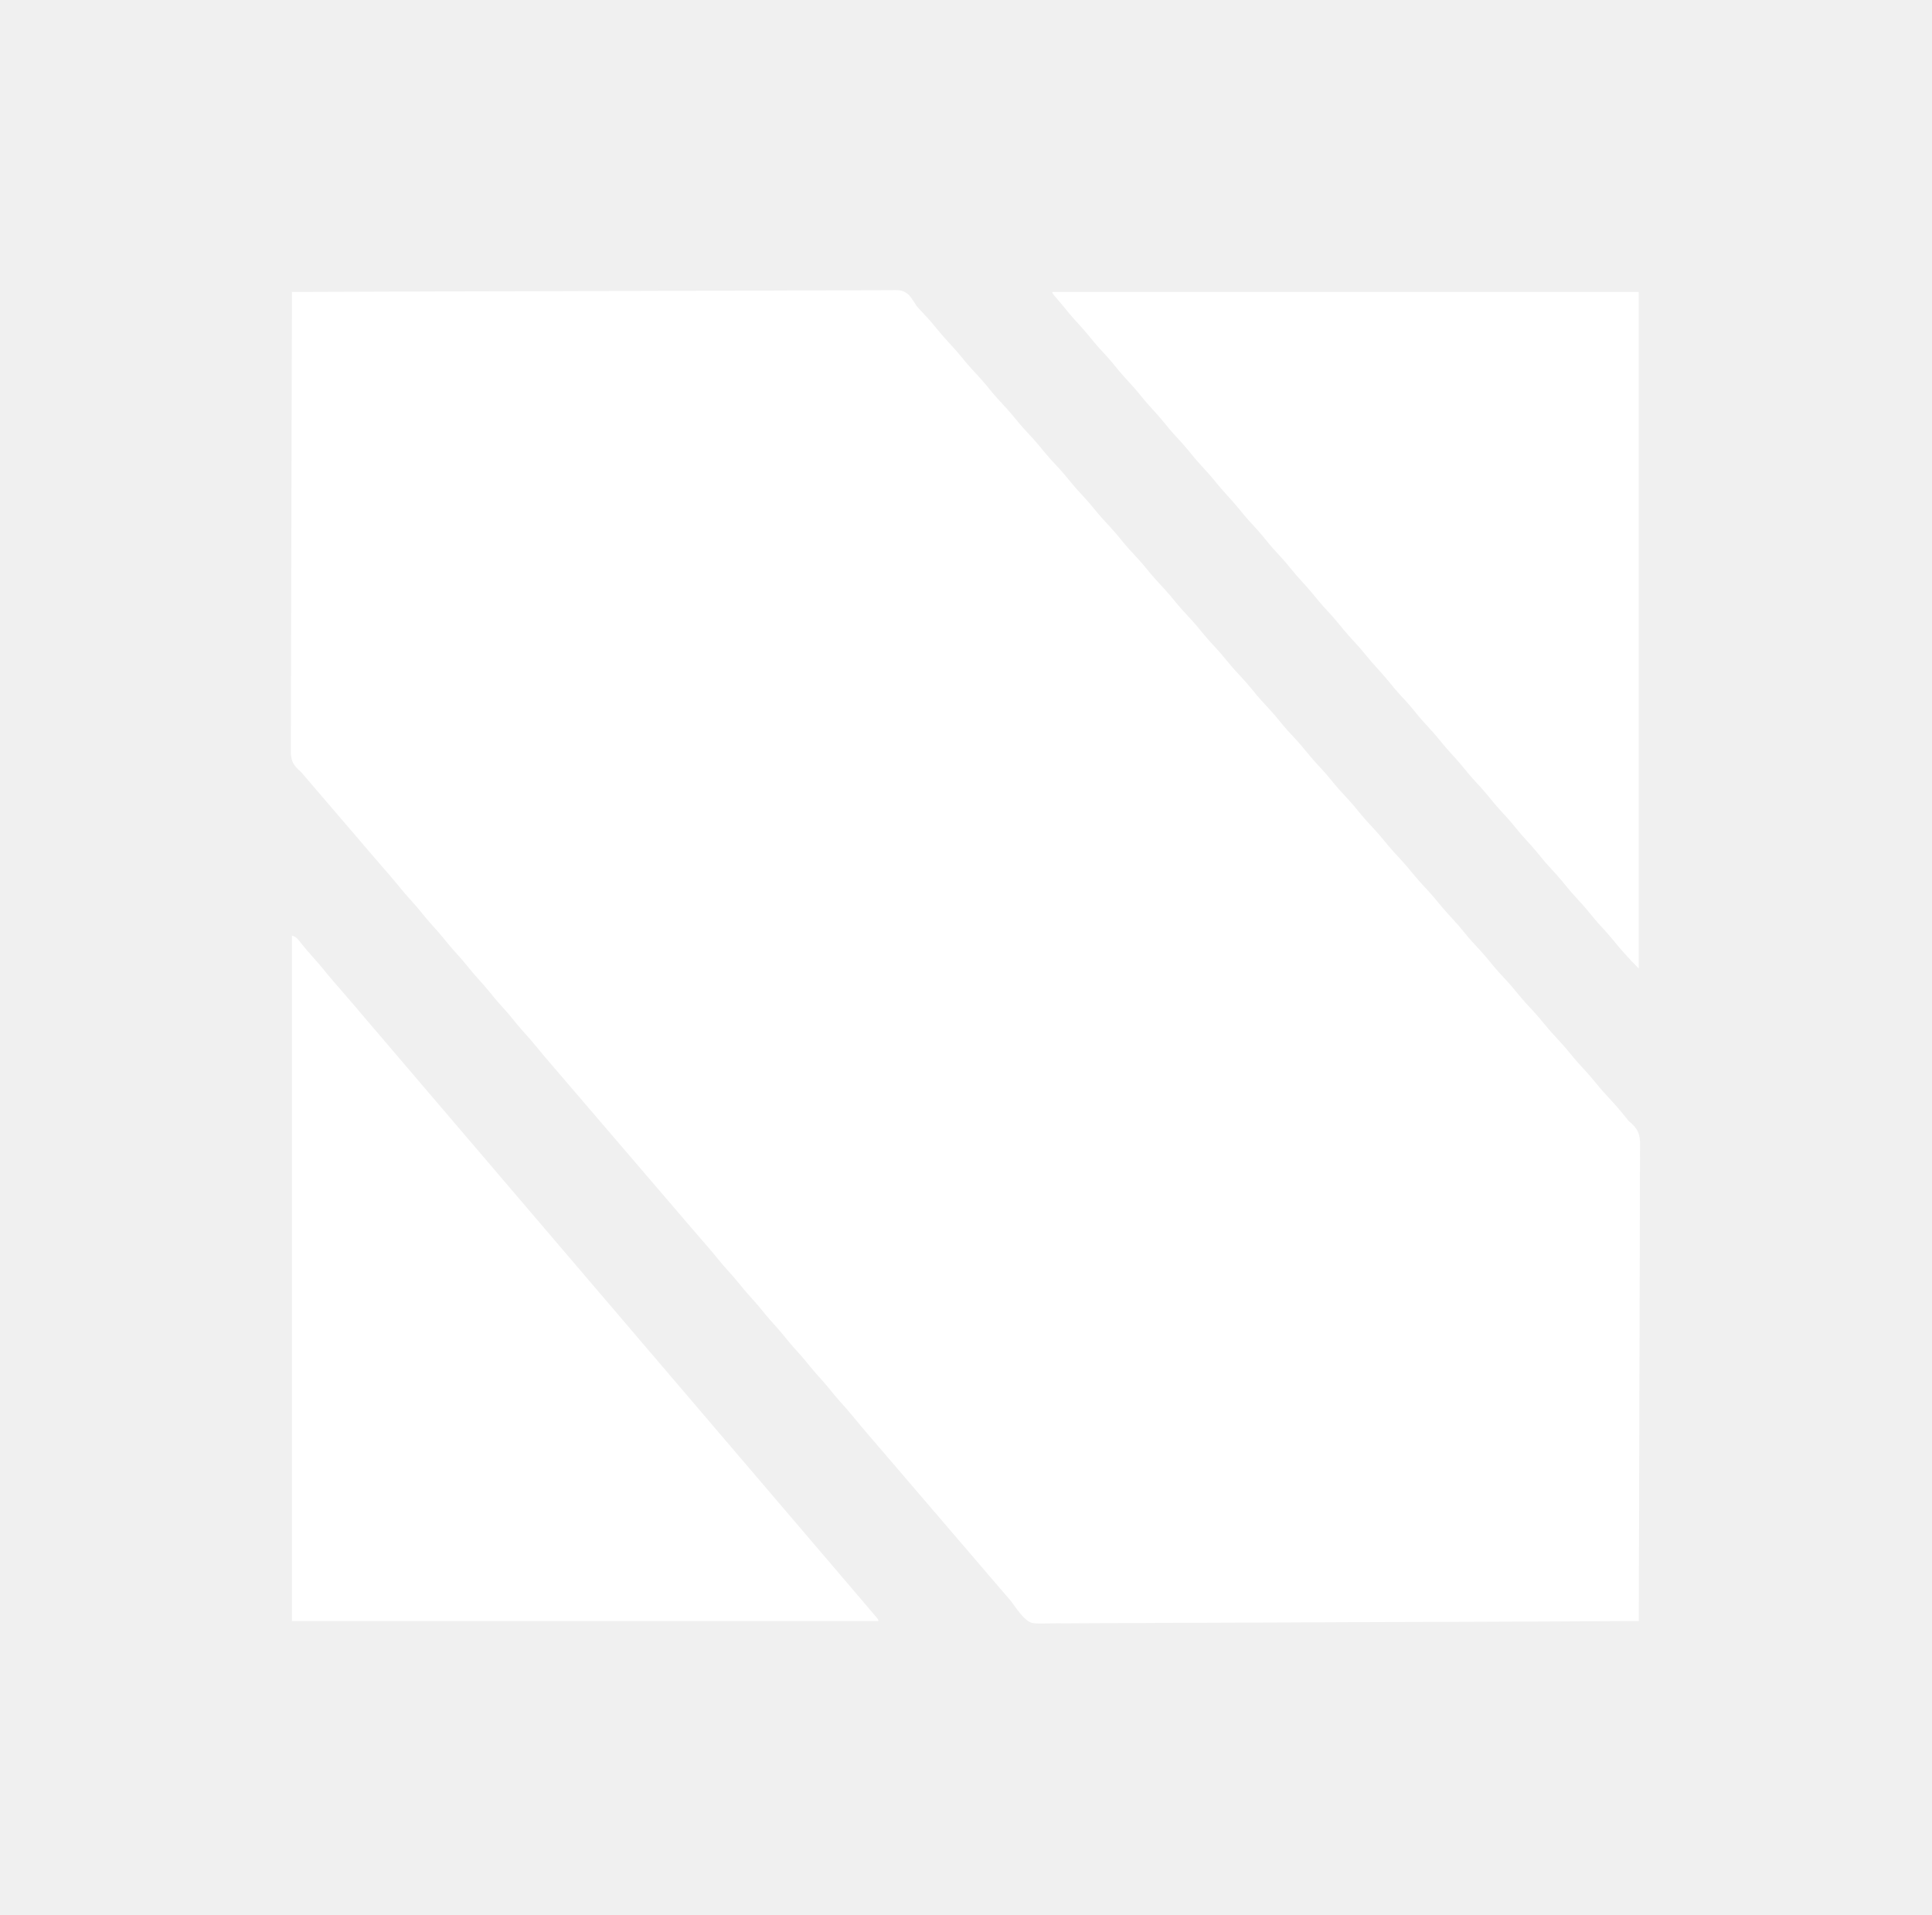
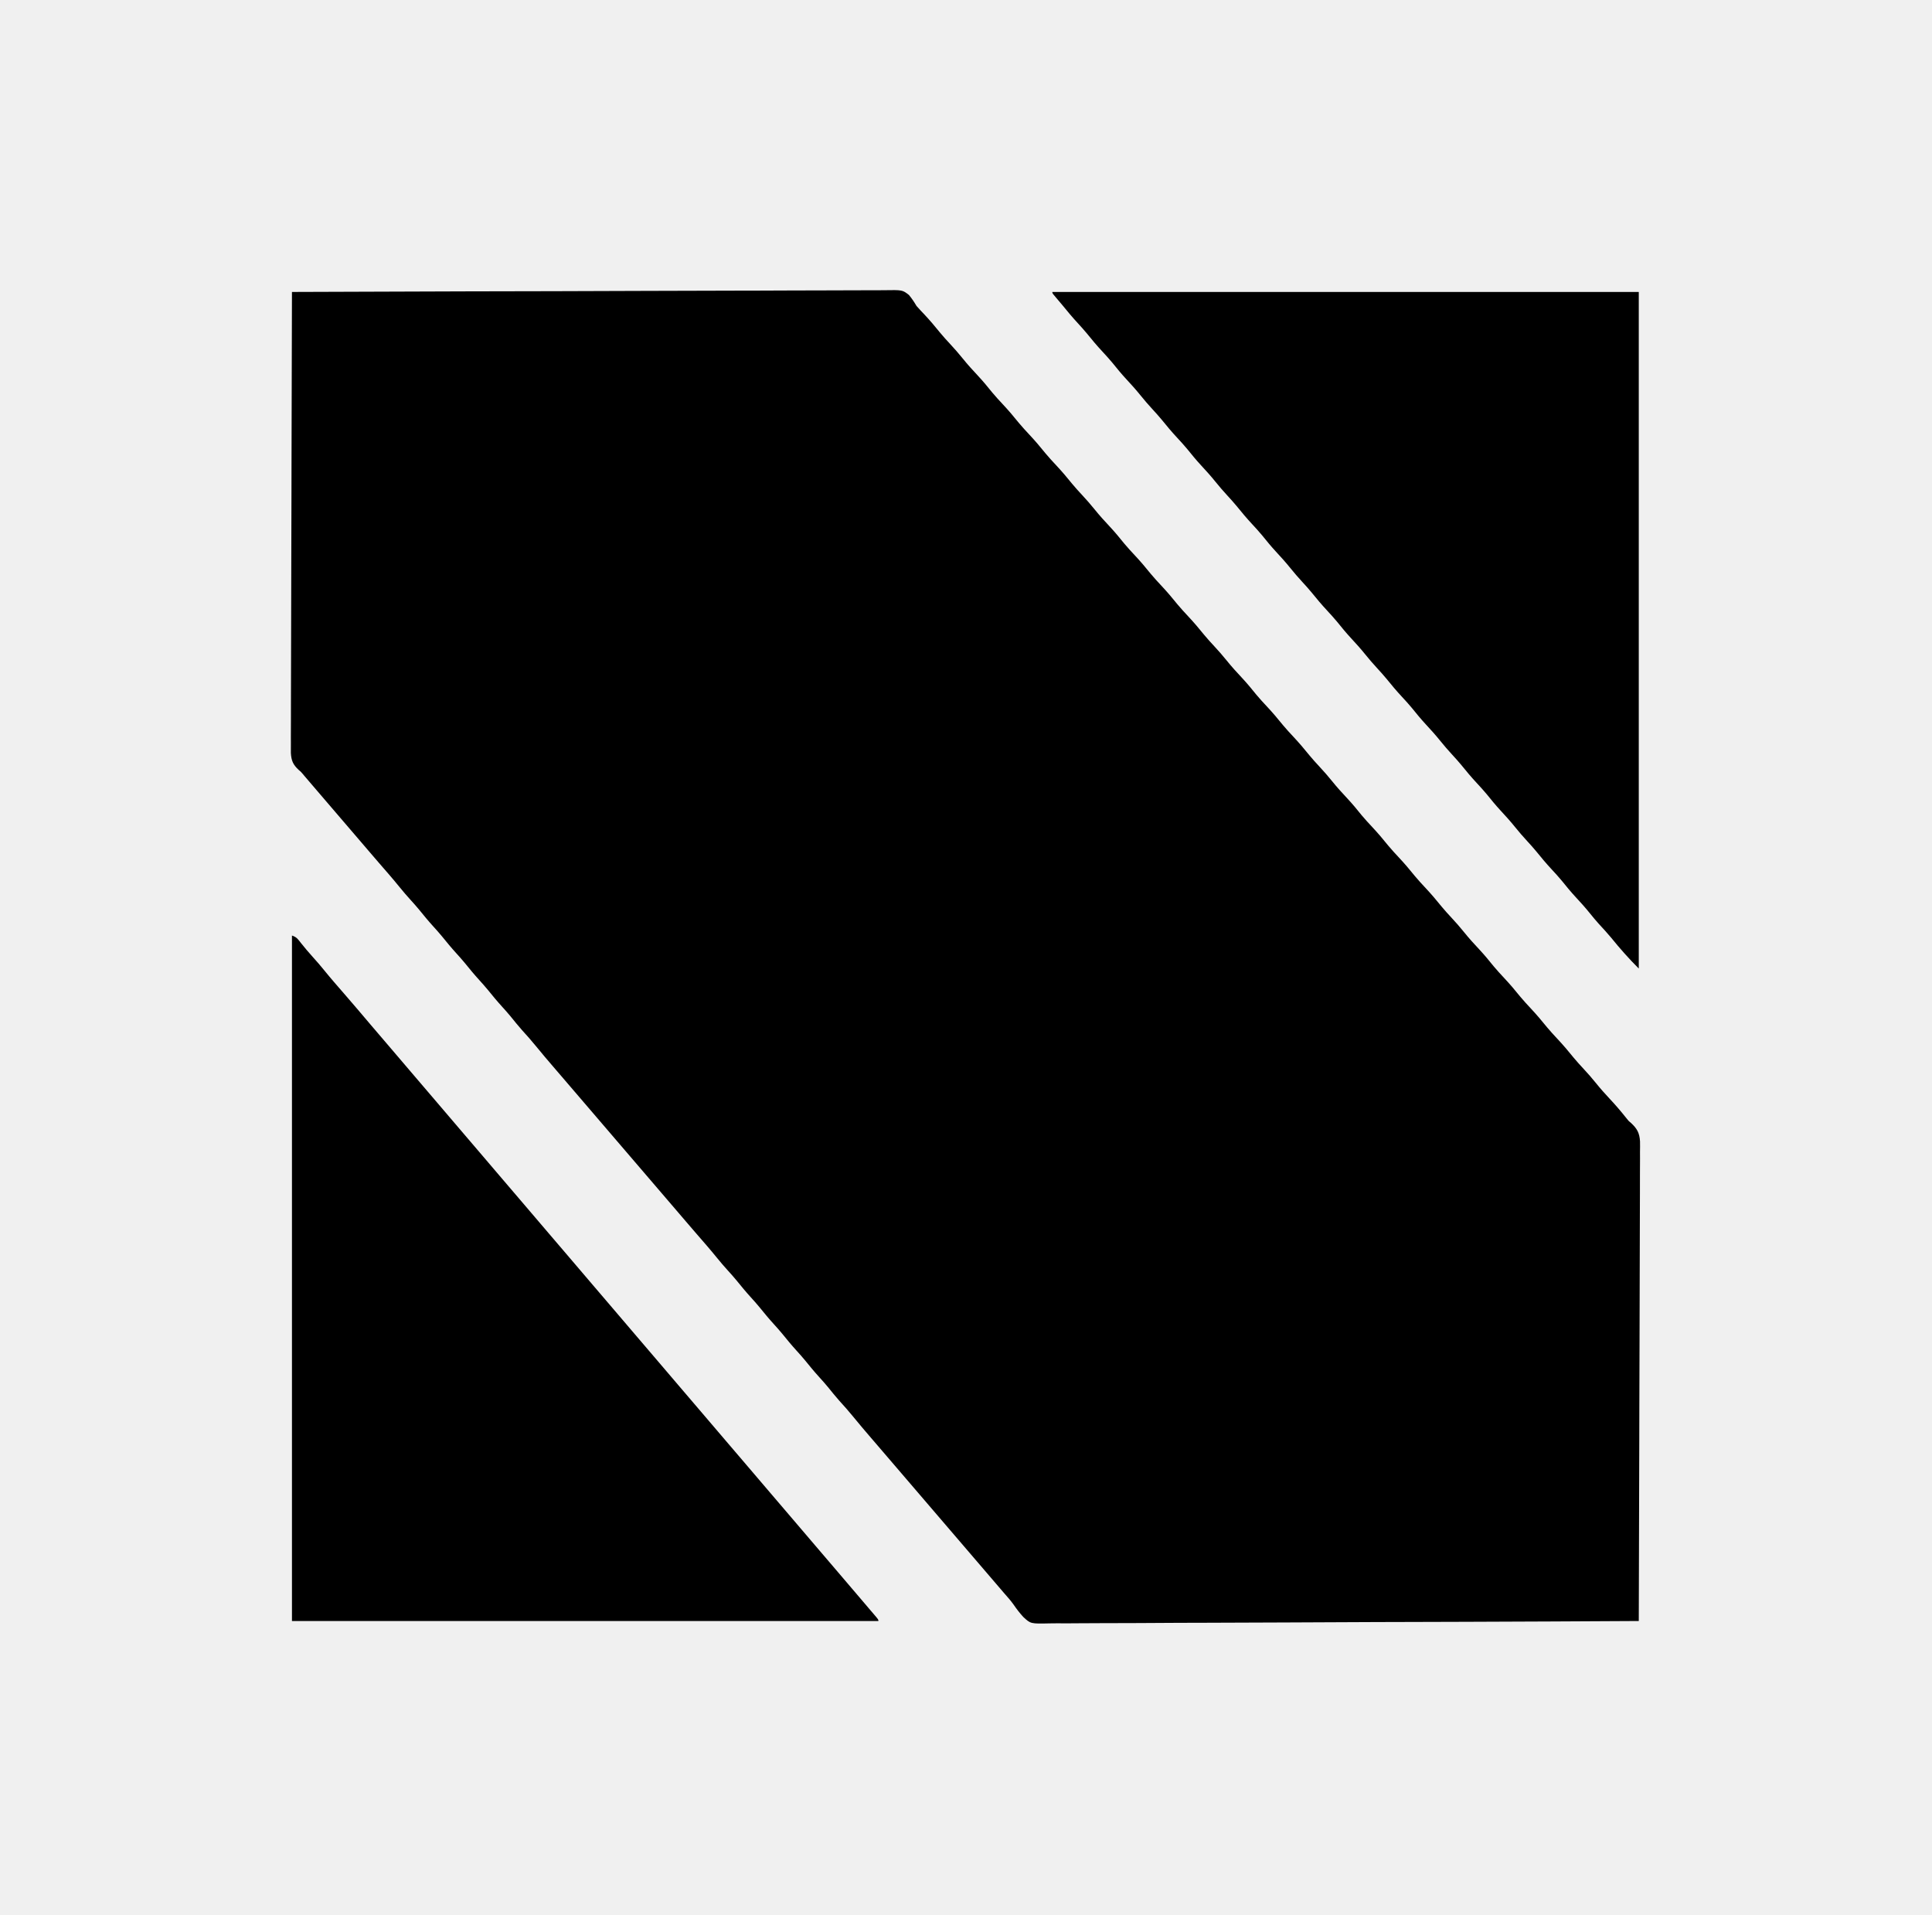
<svg xmlns="http://www.w3.org/2000/svg" version="1.1" width="1522" height="1508">
-   <path d="M0 0 C45.921 -0.188 91.841 -0.363 137.762 -0.466 C138.442 -0.467 139.121 -0.469 139.822 -0.47 C154.593 -0.503 169.364 -0.534 184.134 -0.562 C191.378 -0.575 198.622 -0.59 205.865 -0.604 C206.586 -0.606 207.307 -0.607 208.05 -0.609 C231.413 -0.655 254.777 -0.738 278.14 -0.839 C302.15 -0.943 326.159 -1.011 350.168 -1.033 C353.56 -1.036 356.951 -1.04 360.342 -1.044 C361.343 -1.045 361.343 -1.045 362.365 -1.046 C372.443 -1.058 382.521 -1.102 392.599 -1.163 C404.066 -1.232 415.532 -1.265 426.998 -1.249 C432.851 -1.241 438.702 -1.252 444.555 -1.311 C449.913 -1.365 455.269 -1.368 460.627 -1.33 C462.565 -1.325 464.504 -1.339 466.442 -1.374 C480.937 -1.617 480.937 -1.617 486.08 2.413 C488.358 5.173 490.184 7.925 492 11 C493.028 12.207 494.082 13.394 495.188 14.531 C495.654 15.026 496.12 15.52 496.6 16.03 C497.062 16.515 497.524 17 498 17.5 C502.463 22.257 506.638 27.165 510.723 32.254 C513.218 35.263 515.838 38.139 518.5 41 C521.952 44.709 525.265 48.485 528.438 52.438 C532.281 57.216 536.37 61.692 540.558 66.164 C544.46 70.353 548.073 74.722 551.656 79.188 C554.332 82.398 557.144 85.45 560 88.5 C564.438 93.239 568.591 98.121 572.656 103.188 C575.332 106.398 578.144 109.45 581 112.5 C585.438 117.239 589.591 122.121 593.656 127.188 C596.332 130.398 599.144 133.45 602 136.5 C606.459 141.261 610.638 146.165 614.723 151.254 C617.218 154.263 619.838 157.139 622.5 160 C625.952 163.709 629.265 167.485 632.438 171.438 C636.281 176.216 640.37 180.692 644.558 185.164 C648.46 189.353 652.073 193.722 655.656 198.188 C658.332 201.398 661.144 204.45 664 207.5 C668.438 212.239 672.591 217.121 676.656 222.188 C679.332 225.398 682.144 228.45 685 231.5 C689.438 236.239 693.591 241.121 697.656 246.188 C700.332 249.398 703.144 252.45 706 255.5 C710.459 260.261 714.638 265.165 718.723 270.254 C721.218 273.263 723.838 276.139 726.5 279 C729.952 282.709 733.265 286.485 736.438 290.438 C740.281 295.216 744.37 299.692 748.558 304.164 C752.46 308.353 756.073 312.722 759.656 317.188 C762.332 320.398 765.144 323.45 768 326.5 C772.438 331.239 776.591 336.121 780.656 341.188 C783.332 344.398 786.144 347.45 789 350.5 C793.459 355.261 797.638 360.165 801.723 365.254 C804.218 368.263 806.838 371.139 809.5 374 C812.952 377.709 816.265 381.485 819.438 385.438 C823.281 390.216 827.37 394.692 831.558 399.164 C835.46 403.353 839.073 407.722 842.656 412.188 C845.332 415.398 848.144 418.45 851 421.5 C855.438 426.239 859.591 431.121 863.656 436.188 C866.332 439.398 869.144 442.45 872 445.5 C876.438 450.239 880.591 455.121 884.656 460.188 C887.332 463.398 890.144 466.45 893 469.5 C897.459 474.261 901.638 479.165 905.723 484.254 C908.218 487.263 910.838 490.139 913.5 493 C916.952 496.709 920.265 500.485 923.438 504.438 C927.281 509.216 931.37 513.692 935.558 518.164 C939.46 522.353 943.073 526.722 946.656 531.188 C949.332 534.398 952.144 537.45 955 540.5 C959.438 545.239 963.591 550.121 967.656 555.188 C970.332 558.398 973.144 561.45 976 564.5 C980.438 569.239 984.591 574.121 988.656 579.188 C991.332 582.398 994.144 585.45 997 588.5 C1001.459 593.261 1005.638 598.165 1009.723 603.254 C1012.218 606.263 1014.838 609.139 1017.5 612 C1020.952 615.709 1024.265 619.485 1027.438 623.438 C1030.803 627.622 1034.332 631.583 1038 635.5 C1042.434 640.236 1046.636 645.087 1050.672 650.172 C1052.813 652.931 1052.813 652.931 1054.944 654.693 C1059.731 659.169 1061.554 662.537 1061.984 669.12 C1062.047 671.982 1062.009 674.837 1061.962 677.698 C1061.966 679.294 1061.973 680.89 1061.983 682.486 C1062.001 686.856 1061.969 691.224 1061.929 695.594 C1061.894 700.311 1061.906 705.029 1061.912 709.747 C1061.916 717.915 1061.891 726.083 1061.846 734.252 C1061.781 746.062 1061.76 757.872 1061.75 769.682 C1061.732 788.845 1061.679 808.007 1061.604 827.169 C1061.53 845.781 1061.473 864.393 1061.439 883.005 C1061.437 884.152 1061.435 885.3 1061.433 886.482 C1061.423 892.24 1061.413 897.997 1061.403 903.755 C1061.32 951.503 1061.179 999.252 1061 1047 C1015.327 1047.257 969.653 1047.496 923.979 1047.635 C923.303 1047.637 922.627 1047.639 921.93 1047.641 C907.231 1047.686 892.533 1047.728 877.834 1047.766 C870.626 1047.785 863.417 1047.804 856.209 1047.824 C855.491 1047.826 854.774 1047.828 854.035 1047.83 C830.796 1047.894 807.558 1048.006 784.32 1048.144 C760.433 1048.286 736.547 1048.378 712.661 1048.409 C709.285 1048.413 705.909 1048.418 702.533 1048.423 C701.536 1048.425 701.536 1048.425 700.52 1048.426 C689.177 1048.445 677.836 1048.525 666.494 1048.619 C656.405 1048.698 646.317 1048.722 636.228 1048.703 C630.407 1048.693 624.588 1048.708 618.767 1048.788 C613.433 1048.861 608.103 1048.865 602.768 1048.813 C600.843 1048.807 598.918 1048.826 596.994 1048.873 C581.923 1049.221 581.923 1049.221 576.103 1043.788 C573.243 1040.702 570.773 1037.408 568.388 1033.946 C566.117 1030.761 563.522 1027.869 560.938 1024.938 C559.945 1023.781 558.954 1022.624 557.965 1021.465 C554.979 1017.975 551.99 1014.487 549 1011 C548 1009.833 547 1008.667 546 1007.5 C545.505 1006.923 545.01 1006.345 544.5 1005.75 C519 976 493.5 946.25 468 916.5 C467.505 915.922 467.01 915.345 466.499 914.749 C465.502 913.585 464.504 912.421 463.507 911.257 C460.973 908.299 458.436 905.345 455.895 902.395 C451.304 897.062 446.742 891.718 442.312 886.25 C438.763 881.875 435.044 877.695 431.25 873.531 C428.131 870.022 425.203 866.368 422.25 862.719 C420.065 860.079 417.808 857.533 415.5 855 C411.581 850.7 407.908 846.241 404.25 841.719 C402.065 839.079 399.808 836.533 397.5 834 C393.581 829.7 389.908 825.241 386.25 820.719 C384.065 818.079 381.808 815.533 379.5 813 C375.581 808.7 371.908 804.241 368.25 799.719 C366.065 797.079 363.808 794.533 361.5 792 C357.581 787.7 353.908 783.241 350.25 778.719 C348.065 776.079 345.808 773.533 343.5 771 C340.477 767.68 337.575 764.302 334.75 760.812 C329.535 754.373 324.087 748.145 318.646 741.896 C316.064 738.921 313.499 735.931 310.938 732.938 C310.447 732.364 309.956 731.791 309.45 731.2 C308.461 730.045 307.472 728.889 306.484 727.734 C303.991 724.821 301.495 721.911 299 719 C298 717.833 297 716.667 296 715.5 C295.505 714.923 295.01 714.345 294.5 713.75 C269 684 243.5 654.25 218 624.5 C217.505 623.922 217.01 623.345 216.499 622.749 C215.502 621.585 214.504 620.421 213.507 619.257 C210.973 616.299 208.436 613.345 205.895 610.395 C201.304 605.062 196.742 599.718 192.312 594.25 C188.763 589.875 185.044 585.695 181.25 581.531 C178.131 578.022 175.203 574.368 172.25 570.719 C170.065 568.079 167.808 565.533 165.5 563 C161.581 558.7 157.908 554.241 154.25 549.719 C152.065 547.079 149.808 544.533 147.5 542 C143.581 537.7 139.908 533.241 136.25 528.719 C134.065 526.079 131.808 523.533 129.5 521 C125.581 516.7 121.908 512.241 118.25 507.719 C116.065 505.079 113.808 502.533 111.5 500 C107.581 495.7 103.908 491.241 100.25 486.719 C98.065 484.079 95.808 481.533 93.5 479 C90.477 475.68 87.575 472.302 84.75 468.812 C79.535 462.373 74.087 456.145 68.646 449.896 C66.064 446.921 63.499 443.931 60.938 440.938 C60.447 440.364 59.956 439.791 59.45 439.2 C58.461 438.045 57.472 436.889 56.484 435.734 C53.991 432.821 51.495 429.911 49 427 C48 425.833 47 424.667 46 423.5 C45.258 422.634 45.258 422.634 44.5 421.75 C28 402.5 28 402.5 26.499 400.749 C25.503 399.587 24.507 398.425 23.511 397.263 C20.947 394.273 18.385 391.282 15.824 388.289 C15.036 387.369 15.036 387.369 14.232 386.43 C13.245 385.276 12.258 384.123 11.271 382.969 C10.815 382.435 10.358 381.901 9.887 381.352 C9.457 380.833 9.027 380.314 8.584 379.779 C7.038 377.966 7.038 377.966 5.216 376.45 C0.85 372.374 -0.499 369.206 -0.861 363.237 C-0.891 360.483 -0.883 357.744 -0.842 354.991 C-0.845 353.458 -0.851 351.925 -0.86 350.392 C-0.876 346.191 -0.848 341.991 -0.812 337.791 C-0.782 333.256 -0.792 328.722 -0.798 324.188 C-0.801 316.335 -0.78 308.484 -0.74 300.632 C-0.683 289.279 -0.665 277.927 -0.656 266.574 C-0.641 248.154 -0.594 229.735 -0.528 211.315 C-0.464 193.424 -0.414 175.533 -0.385 157.642 C-0.383 156.539 -0.381 155.435 -0.379 154.299 C-0.37 148.765 -0.361 143.231 -0.352 137.697 C-0.28 91.798 -0.156 45.899 0 0 Z " fill="#FFFFFF" transform="translate(230,230)" />
-   <path d="M0 0 C3.765 1.255 4.694 2.831 7.125 5.938 C10.151 9.732 13.224 13.419 16.5 17 C19.523 20.32 22.425 23.698 25.25 27.188 C30.464 33.625 35.91 39.852 41.349 46.099 C48.251 54.046 55.067 62.067 61.858 70.108 C67.205 76.434 72.603 82.716 78 89 C84.311 96.349 90.608 103.707 96.858 111.108 C102.205 117.434 107.603 123.716 113 130 C119.311 137.349 125.608 144.707 131.858 152.108 C137.205 158.434 142.603 164.716 148 171 C154.311 178.349 160.608 185.707 166.858 193.108 C172.205 199.434 177.603 205.716 183 212 C189.311 219.349 195.608 226.707 201.858 234.108 C207.205 240.434 212.603 246.716 218 253 C224.311 260.349 230.608 267.707 236.858 275.108 C242.205 281.434 247.603 287.716 253 294 C259.311 301.349 265.608 308.707 271.858 316.108 C277.205 322.434 282.603 328.716 288 335 C294.311 342.349 300.608 349.707 306.858 357.108 C312.205 363.434 317.603 369.716 323 376 C329.311 383.349 335.608 390.707 341.858 398.108 C347.205 404.434 352.603 410.716 358 417 C364.311 424.349 370.608 431.707 376.858 439.108 C382.205 445.434 387.603 451.716 393 458 C399.311 465.349 405.608 472.707 411.858 480.108 C417.205 486.434 422.603 492.716 428 499 C434.775 506.889 441.536 514.79 448.242 522.738 C450.198 525.055 452.163 527.363 454.133 529.668 C454.899 530.567 454.899 530.567 455.681 531.484 C456.669 532.642 457.658 533.797 458.649 534.951 C462 538.888 462 538.888 462 540 C309.54 540 157.08 540 0 540 C0 361.8 0 183.6 0 0 Z " fill="#FFFFFF" transform="translate(230,737)" />
-   <path d="M0 0 C152.46 0 304.92 0 462 0 C462 175.89 462 351.78 462 533 C454.286 525.286 447.129 517.237 440.281 508.75 C437.138 504.961 433.798 501.367 430.465 497.746 C428.073 495.081 425.807 492.352 423.562 489.562 C419.904 485.027 416.053 480.743 412.086 476.481 C408.305 472.393 404.803 468.12 401.312 463.781 C398.8 460.76 396.176 457.876 393.5 455 C389.21 450.39 385.196 445.622 381.246 440.715 C378.912 437.893 376.48 435.194 374 432.5 C370.726 428.943 367.594 425.328 364.562 421.562 C360.904 417.027 357.053 412.743 353.086 408.481 C349.305 404.393 345.803 400.12 342.312 395.781 C339.8 392.76 337.176 389.876 334.5 387 C330.21 382.39 326.196 377.622 322.246 372.715 C319.912 369.893 317.48 367.194 315 364.5 C311.726 360.943 308.594 357.328 305.562 353.562 C301.904 349.027 298.053 344.743 294.086 340.481 C290.305 336.393 286.803 332.12 283.312 327.781 C280.8 324.76 278.176 321.876 275.5 319 C271.21 314.39 267.196 309.622 263.246 304.715 C260.912 301.893 258.48 299.194 256 296.5 C252.726 292.943 249.594 289.328 246.562 285.562 C242.904 281.027 239.053 276.743 235.086 272.481 C231.305 268.393 227.803 264.12 224.312 259.781 C221.8 256.76 219.176 253.876 216.5 251 C212.21 246.39 208.196 241.622 204.246 236.715 C201.912 233.893 199.48 231.194 197 228.5 C193.726 224.943 190.594 221.328 187.562 217.562 C183.904 213.027 180.053 208.743 176.086 204.481 C172.305 200.393 168.803 196.12 165.312 191.781 C162.8 188.76 160.176 185.876 157.5 183 C153.21 178.39 149.196 173.622 145.246 168.715 C142.912 165.893 140.48 163.194 138 160.5 C134.726 156.943 131.594 153.328 128.562 149.562 C124.904 145.027 121.053 140.743 117.086 136.481 C113.305 132.393 109.803 128.12 106.312 123.781 C103.8 120.76 101.176 117.876 98.5 115 C94.21 110.39 90.196 105.622 86.246 100.715 C83.912 97.893 81.48 95.194 79 92.5 C75.726 88.943 72.594 85.328 69.562 81.562 C65.904 77.027 62.053 72.743 58.086 68.481 C54.305 64.393 50.803 60.12 47.312 55.781 C44.8 52.76 42.176 49.876 39.5 47 C35.21 42.39 31.196 37.622 27.246 32.715 C24.912 29.893 22.48 27.194 20 24.5 C15.837 19.975 11.91 15.308 8.051 10.523 C6.219 8.269 4.346 6.065 2.438 3.875 C0 1 0 1 0 0 Z " fill="#FFFFFF" transform="translate(829,230)" />
+   <path d="M0 0 C45.921 -0.188 91.841 -0.363 137.762 -0.466 C138.442 -0.467 139.121 -0.469 139.822 -0.47 C154.593 -0.503 169.364 -0.534 184.134 -0.562 C191.378 -0.575 198.622 -0.59 205.865 -0.604 C206.586 -0.606 207.307 -0.607 208.05 -0.609 C231.413 -0.655 254.777 -0.738 278.14 -0.839 C302.15 -0.943 326.159 -1.011 350.168 -1.033 C353.56 -1.036 356.951 -1.04 360.342 -1.044 C361.343 -1.045 361.343 -1.045 362.365 -1.046 C372.443 -1.058 382.521 -1.102 392.599 -1.163 C404.066 -1.232 415.532 -1.265 426.998 -1.249 C432.851 -1.241 438.702 -1.252 444.555 -1.311 C449.913 -1.365 455.269 -1.368 460.627 -1.33 C462.565 -1.325 464.504 -1.339 466.442 -1.374 C480.937 -1.617 480.937 -1.617 486.08 2.413 C488.358 5.173 490.184 7.925 492 11 C493.028 12.207 494.082 13.394 495.188 14.531 C495.654 15.026 496.12 15.52 496.6 16.03 C497.062 16.515 497.524 17 498 17.5 C502.463 22.257 506.638 27.165 510.723 32.254 C513.218 35.263 515.838 38.139 518.5 41 C521.952 44.709 525.265 48.485 528.438 52.438 C532.281 57.216 536.37 61.692 540.558 66.164 C544.46 70.353 548.073 74.722 551.656 79.188 C554.332 82.398 557.144 85.45 560 88.5 C564.438 93.239 568.591 98.121 572.656 103.188 C575.332 106.398 578.144 109.45 581 112.5 C585.438 117.239 589.591 122.121 593.656 127.188 C596.332 130.398 599.144 133.45 602 136.5 C606.459 141.261 610.638 146.165 614.723 151.254 C617.218 154.263 619.838 157.139 622.5 160 C625.952 163.709 629.265 167.485 632.438 171.438 C636.281 176.216 640.37 180.692 644.558 185.164 C648.46 189.353 652.073 193.722 655.656 198.188 C658.332 201.398 661.144 204.45 664 207.5 C668.438 212.239 672.591 217.121 676.656 222.188 C679.332 225.398 682.144 228.45 685 231.5 C689.438 236.239 693.591 241.121 697.656 246.188 C700.332 249.398 703.144 252.45 706 255.5 C710.459 260.261 714.638 265.165 718.723 270.254 C721.218 273.263 723.838 276.139 726.5 279 C729.952 282.709 733.265 286.485 736.438 290.438 C740.281 295.216 744.37 299.692 748.558 304.164 C752.46 308.353 756.073 312.722 759.656 317.188 C762.332 320.398 765.144 323.45 768 326.5 C772.438 331.239 776.591 336.121 780.656 341.188 C783.332 344.398 786.144 347.45 789 350.5 C793.459 355.261 797.638 360.165 801.723 365.254 C804.218 368.263 806.838 371.139 809.5 374 C812.952 377.709 816.265 381.485 819.438 385.438 C823.281 390.216 827.37 394.692 831.558 399.164 C835.46 403.353 839.073 407.722 842.656 412.188 C845.332 415.398 848.144 418.45 851 421.5 C855.438 426.239 859.591 431.121 863.656 436.188 C866.332 439.398 869.144 442.45 872 445.5 C876.438 450.239 880.591 455.121 884.656 460.188 C887.332 463.398 890.144 466.45 893 469.5 C897.459 474.261 901.638 479.165 905.723 484.254 C908.218 487.263 910.838 490.139 913.5 493 C916.952 496.709 920.265 500.485 923.438 504.438 C927.281 509.216 931.37 513.692 935.558 518.164 C939.46 522.353 943.073 526.722 946.656 531.188 C949.332 534.398 952.144 537.45 955 540.5 C959.438 545.239 963.591 550.121 967.656 555.188 C970.332 558.398 973.144 561.45 976 564.5 C980.438 569.239 984.591 574.121 988.656 579.188 C991.332 582.398 994.144 585.45 997 588.5 C1001.459 593.261 1005.638 598.165 1009.723 603.254 C1012.218 606.263 1014.838 609.139 1017.5 612 C1020.952 615.709 1024.265 619.485 1027.438 623.438 C1030.803 627.622 1034.332 631.583 1038 635.5 C1042.434 640.236 1046.636 645.087 1050.672 650.172 C1052.813 652.931 1052.813 652.931 1054.944 654.693 C1059.731 659.169 1061.554 662.537 1061.984 669.12 C1062.047 671.982 1062.009 674.837 1061.962 677.698 C1061.966 679.294 1061.973 680.89 1061.983 682.486 C1062.001 686.856 1061.969 691.224 1061.929 695.594 C1061.894 700.311 1061.906 705.029 1061.912 709.747 C1061.916 717.915 1061.891 726.083 1061.846 734.252 C1061.781 746.062 1061.76 757.872 1061.75 769.682 C1061.732 788.845 1061.679 808.007 1061.604 827.169 C1061.53 845.781 1061.473 864.393 1061.439 883.005 C1061.437 884.152 1061.435 885.3 1061.433 886.482 C1061.423 892.24 1061.413 897.997 1061.403 903.755 C1061.32 951.503 1061.179 999.252 1061 1047 C1015.327 1047.257 969.653 1047.496 923.979 1047.635 C923.303 1047.637 922.627 1047.639 921.93 1047.641 C907.231 1047.686 892.533 1047.728 877.834 1047.766 C870.626 1047.785 863.417 1047.804 856.209 1047.824 C855.491 1047.826 854.774 1047.828 854.035 1047.83 C830.796 1047.894 807.558 1048.006 784.32 1048.144 C760.433 1048.286 736.547 1048.378 712.661 1048.409 C709.285 1048.413 705.909 1048.418 702.533 1048.423 C701.536 1048.425 701.536 1048.425 700.52 1048.426 C689.177 1048.445 677.836 1048.525 666.494 1048.619 C656.405 1048.698 646.317 1048.722 636.228 1048.703 C630.407 1048.693 624.588 1048.708 618.767 1048.788 C613.433 1048.861 608.103 1048.865 602.768 1048.813 C600.843 1048.807 598.918 1048.826 596.994 1048.873 C581.923 1049.221 581.923 1049.221 576.103 1043.788 C573.243 1040.702 570.773 1037.408 568.388 1033.946 C566.117 1030.761 563.522 1027.869 560.938 1024.938 C559.945 1023.781 558.954 1022.624 557.965 1021.465 C554.979 1017.975 551.99 1014.487 549 1011 C548 1009.833 547 1008.667 546 1007.5 C545.505 1006.923 545.01 1006.345 544.5 1005.75 C519 976 493.5 946.25 468 916.5 C467.505 915.922 467.01 915.345 466.499 914.749 C465.502 913.585 464.504 912.421 463.507 911.257 C460.973 908.299 458.436 905.345 455.895 902.395 C451.304 897.062 446.742 891.718 442.312 886.25 C438.763 881.875 435.044 877.695 431.25 873.531 C428.131 870.022 425.203 866.368 422.25 862.719 C420.065 860.079 417.808 857.533 415.5 855 C411.581 850.7 407.908 846.241 404.25 841.719 C402.065 839.079 399.808 836.533 397.5 834 C393.581 829.7 389.908 825.241 386.25 820.719 C384.065 818.079 381.808 815.533 379.5 813 C375.581 808.7 371.908 804.241 368.25 799.719 C366.065 797.079 363.808 794.533 361.5 792 C357.581 787.7 353.908 783.241 350.25 778.719 C348.065 776.079 345.808 773.533 343.5 771 C340.477 767.68 337.575 764.302 334.75 760.812 C329.535 754.373 324.087 748.145 318.646 741.896 C316.064 738.921 313.499 735.931 310.938 732.938 C310.447 732.364 309.956 731.791 309.45 731.2 C308.461 730.045 307.472 728.889 306.484 727.734 C303.991 724.821 301.495 721.911 299 719 C298 717.833 297 716.667 296 715.5 C295.505 714.923 295.01 714.345 294.5 713.75 C269 684 243.5 654.25 218 624.5 C217.505 623.922 217.01 623.345 216.499 622.749 C215.502 621.585 214.504 620.421 213.507 619.257 C210.973 616.299 208.436 613.345 205.895 610.395 C201.304 605.062 196.742 599.718 192.312 594.25 C188.763 589.875 185.044 585.695 181.25 581.531 C178.131 578.022 175.203 574.368 172.25 570.719 C170.065 568.079 167.808 565.533 165.5 563 C161.581 558.7 157.908 554.241 154.25 549.719 C152.065 547.079 149.808 544.533 147.5 542 C143.581 537.7 139.908 533.241 136.25 528.719 C134.065 526.079 131.808 523.533 129.5 521 C125.581 516.7 121.908 512.241 118.25 507.719 C116.065 505.079 113.808 502.533 111.5 500 C107.581 495.7 103.908 491.241 100.25 486.719 C98.065 484.079 95.808 481.533 93.5 479 C90.477 475.68 87.575 472.302 84.75 468.812 C79.535 462.373 74.087 456.145 68.646 449.896 C66.064 446.921 63.499 443.931 60.938 440.938 C60.447 440.364 59.956 439.791 59.45 439.2 C58.461 438.045 57.472 436.889 56.484 435.734 C53.991 432.821 51.495 429.911 49 427 C48 425.833 47 424.667 46 423.5 C45.258 422.634 45.258 422.634 44.5 421.75 C28 402.5 28 402.5 26.499 400.749 C25.503 399.587 24.507 398.425 23.511 397.263 C20.947 394.273 18.385 391.282 15.824 388.289 C15.036 387.369 15.036 387.369 14.232 386.43 C13.245 385.276 12.258 384.123 11.271 382.969 C10.815 382.435 10.358 381.901 9.887 381.352 C9.457 380.833 9.027 380.314 8.584 379.779 C7.038 377.966 7.038 377.966 5.216 376.45 C0.85 372.374 -0.499 369.206 -0.861 363.237 C-0.891 360.483 -0.883 357.744 -0.842 354.991 C-0.845 353.458 -0.851 351.925 -0.86 350.392 C-0.876 346.191 -0.848 341.991 -0.812 337.791 C-0.782 333.256 -0.792 328.722 -0.798 324.188 C-0.801 316.335 -0.78 308.484 -0.74 300.632 C-0.683 289.279 -0.665 277.927 -0.656 266.574 C-0.641 248.154 -0.594 229.735 -0.528 211.315 C-0.464 193.424 -0.414 175.533 -0.385 157.642 C-0.383 156.539 -0.381 155.435 -0.379 154.299 C-0.37 148.765 -0.361 143.231 -0.352 137.697 C-0.28 91.798 -0.156 45.899 0 0 Z " fill="#000000" transform="translate(230,230)" />
+   <path d="M0 0 C3.765 1.255 4.694 2.831 7.125 5.938 C10.151 9.732 13.224 13.419 16.5 17 C19.523 20.32 22.425 23.698 25.25 27.188 C30.464 33.625 35.91 39.852 41.349 46.099 C48.251 54.046 55.067 62.067 61.858 70.108 C67.205 76.434 72.603 82.716 78 89 C84.311 96.349 90.608 103.707 96.858 111.108 C102.205 117.434 107.603 123.716 113 130 C119.311 137.349 125.608 144.707 131.858 152.108 C137.205 158.434 142.603 164.716 148 171 C154.311 178.349 160.608 185.707 166.858 193.108 C172.205 199.434 177.603 205.716 183 212 C189.311 219.349 195.608 226.707 201.858 234.108 C207.205 240.434 212.603 246.716 218 253 C224.311 260.349 230.608 267.707 236.858 275.108 C242.205 281.434 247.603 287.716 253 294 C259.311 301.349 265.608 308.707 271.858 316.108 C277.205 322.434 282.603 328.716 288 335 C294.311 342.349 300.608 349.707 306.858 357.108 C312.205 363.434 317.603 369.716 323 376 C329.311 383.349 335.608 390.707 341.858 398.108 C347.205 404.434 352.603 410.716 358 417 C364.311 424.349 370.608 431.707 376.858 439.108 C382.205 445.434 387.603 451.716 393 458 C399.311 465.349 405.608 472.707 411.858 480.108 C417.205 486.434 422.603 492.716 428 499 C434.775 506.889 441.536 514.79 448.242 522.738 C450.198 525.055 452.163 527.363 454.133 529.668 C454.899 530.567 454.899 530.567 455.681 531.484 C456.669 532.642 457.658 533.797 458.649 534.951 C462 538.888 462 538.888 462 540 C309.54 540 157.08 540 0 540 C0 361.8 0 183.6 0 0 Z " fill="#000000" transform="translate(230,737)" />
+   <path d="M0 0 C152.46 0 304.92 0 462 0 C462 175.89 462 351.78 462 533 C454.286 525.286 447.129 517.237 440.281 508.75 C437.138 504.961 433.798 501.367 430.465 497.746 C428.073 495.081 425.807 492.352 423.562 489.562 C419.904 485.027 416.053 480.743 412.086 476.481 C408.305 472.393 404.803 468.12 401.312 463.781 C398.8 460.76 396.176 457.876 393.5 455 C389.21 450.39 385.196 445.622 381.246 440.715 C378.912 437.893 376.48 435.194 374 432.5 C370.726 428.943 367.594 425.328 364.562 421.562 C360.904 417.027 357.053 412.743 353.086 408.481 C349.305 404.393 345.803 400.12 342.312 395.781 C339.8 392.76 337.176 389.876 334.5 387 C330.21 382.39 326.196 377.622 322.246 372.715 C319.912 369.893 317.48 367.194 315 364.5 C311.726 360.943 308.594 357.328 305.562 353.562 C301.904 349.027 298.053 344.743 294.086 340.481 C290.305 336.393 286.803 332.12 283.312 327.781 C280.8 324.76 278.176 321.876 275.5 319 C271.21 314.39 267.196 309.622 263.246 304.715 C260.912 301.893 258.48 299.194 256 296.5 C252.726 292.943 249.594 289.328 246.562 285.562 C242.904 281.027 239.053 276.743 235.086 272.481 C231.305 268.393 227.803 264.12 224.312 259.781 C221.8 256.76 219.176 253.876 216.5 251 C212.21 246.39 208.196 241.622 204.246 236.715 C201.912 233.893 199.48 231.194 197 228.5 C193.726 224.943 190.594 221.328 187.562 217.562 C183.904 213.027 180.053 208.743 176.086 204.481 C172.305 200.393 168.803 196.12 165.312 191.781 C162.8 188.76 160.176 185.876 157.5 183 C153.21 178.39 149.196 173.622 145.246 168.715 C142.912 165.893 140.48 163.194 138 160.5 C134.726 156.943 131.594 153.328 128.562 149.562 C124.904 145.027 121.053 140.743 117.086 136.481 C113.305 132.393 109.803 128.12 106.312 123.781 C103.8 120.76 101.176 117.876 98.5 115 C94.21 110.39 90.196 105.622 86.246 100.715 C83.912 97.893 81.48 95.194 79 92.5 C75.726 88.943 72.594 85.328 69.562 81.562 C65.904 77.027 62.053 72.743 58.086 68.481 C54.305 64.393 50.803 60.12 47.312 55.781 C44.8 52.76 42.176 49.876 39.5 47 C35.21 42.39 31.196 37.622 27.246 32.715 C24.912 29.893 22.48 27.194 20 24.5 C15.837 19.975 11.91 15.308 8.051 10.523 C6.219 8.269 4.346 6.065 2.438 3.875 C0 1 0 1 0 0 Z " fill="#000000" transform="translate(829,230)" />
</svg>
